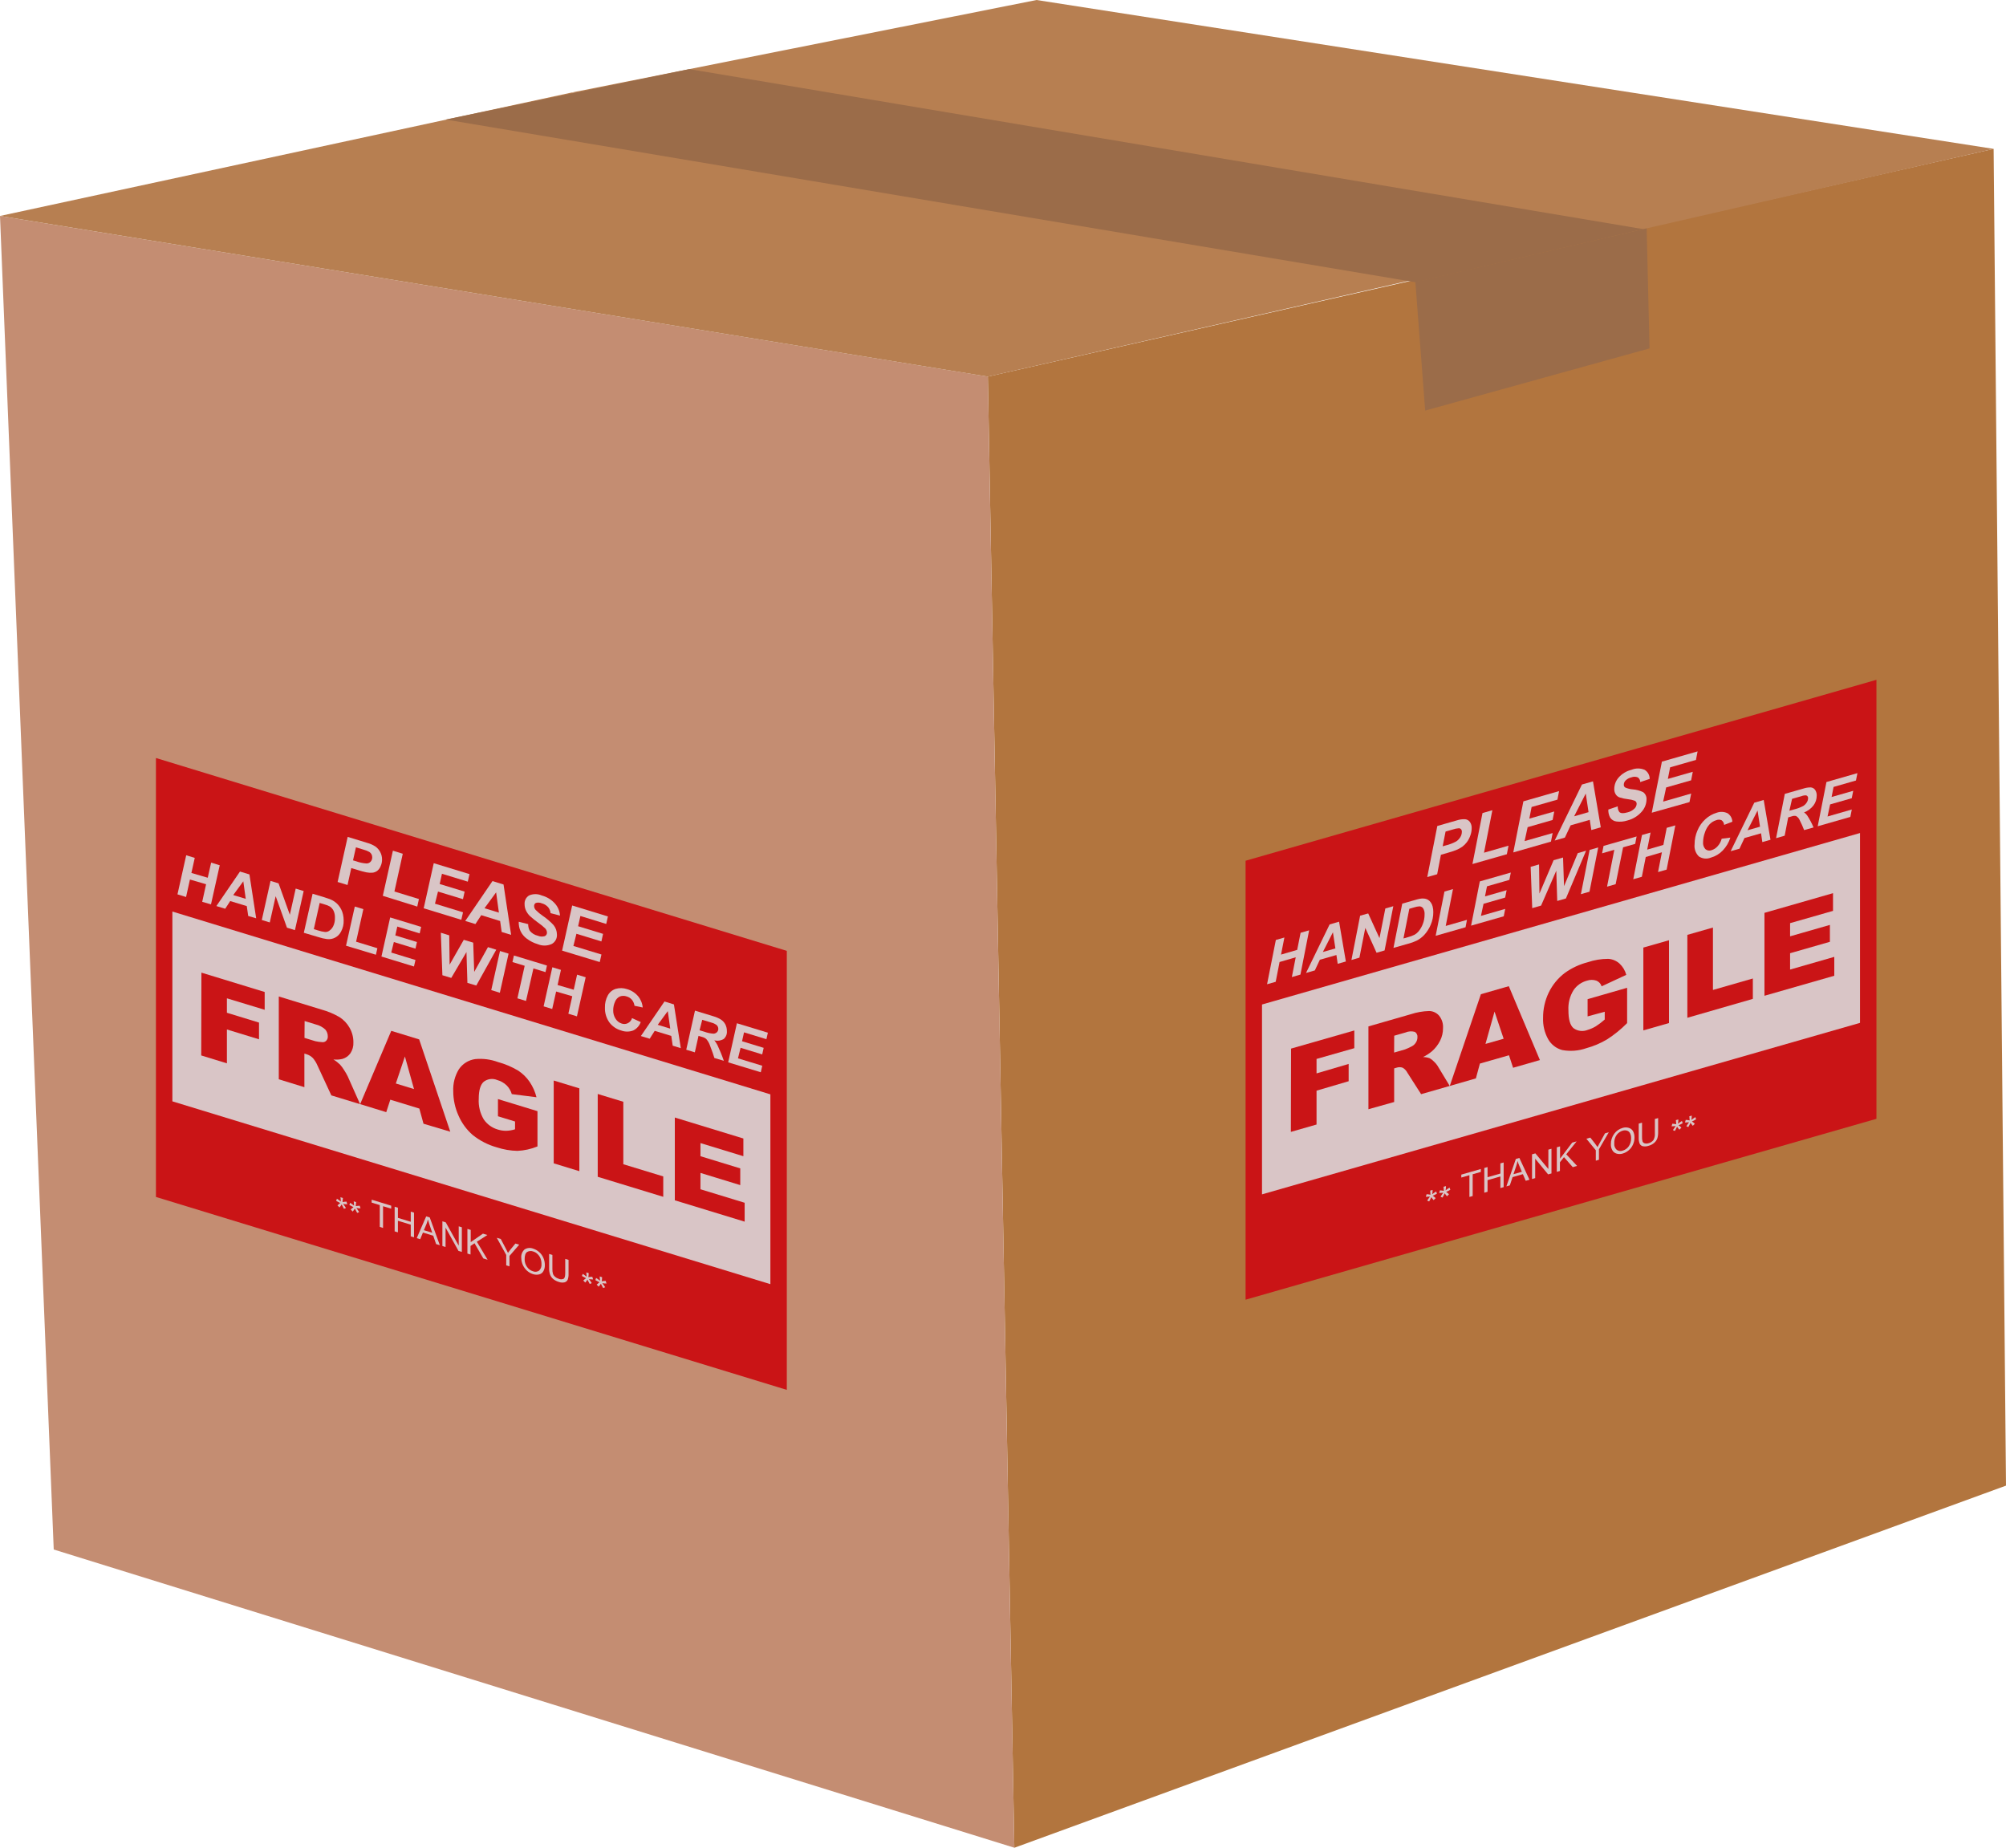
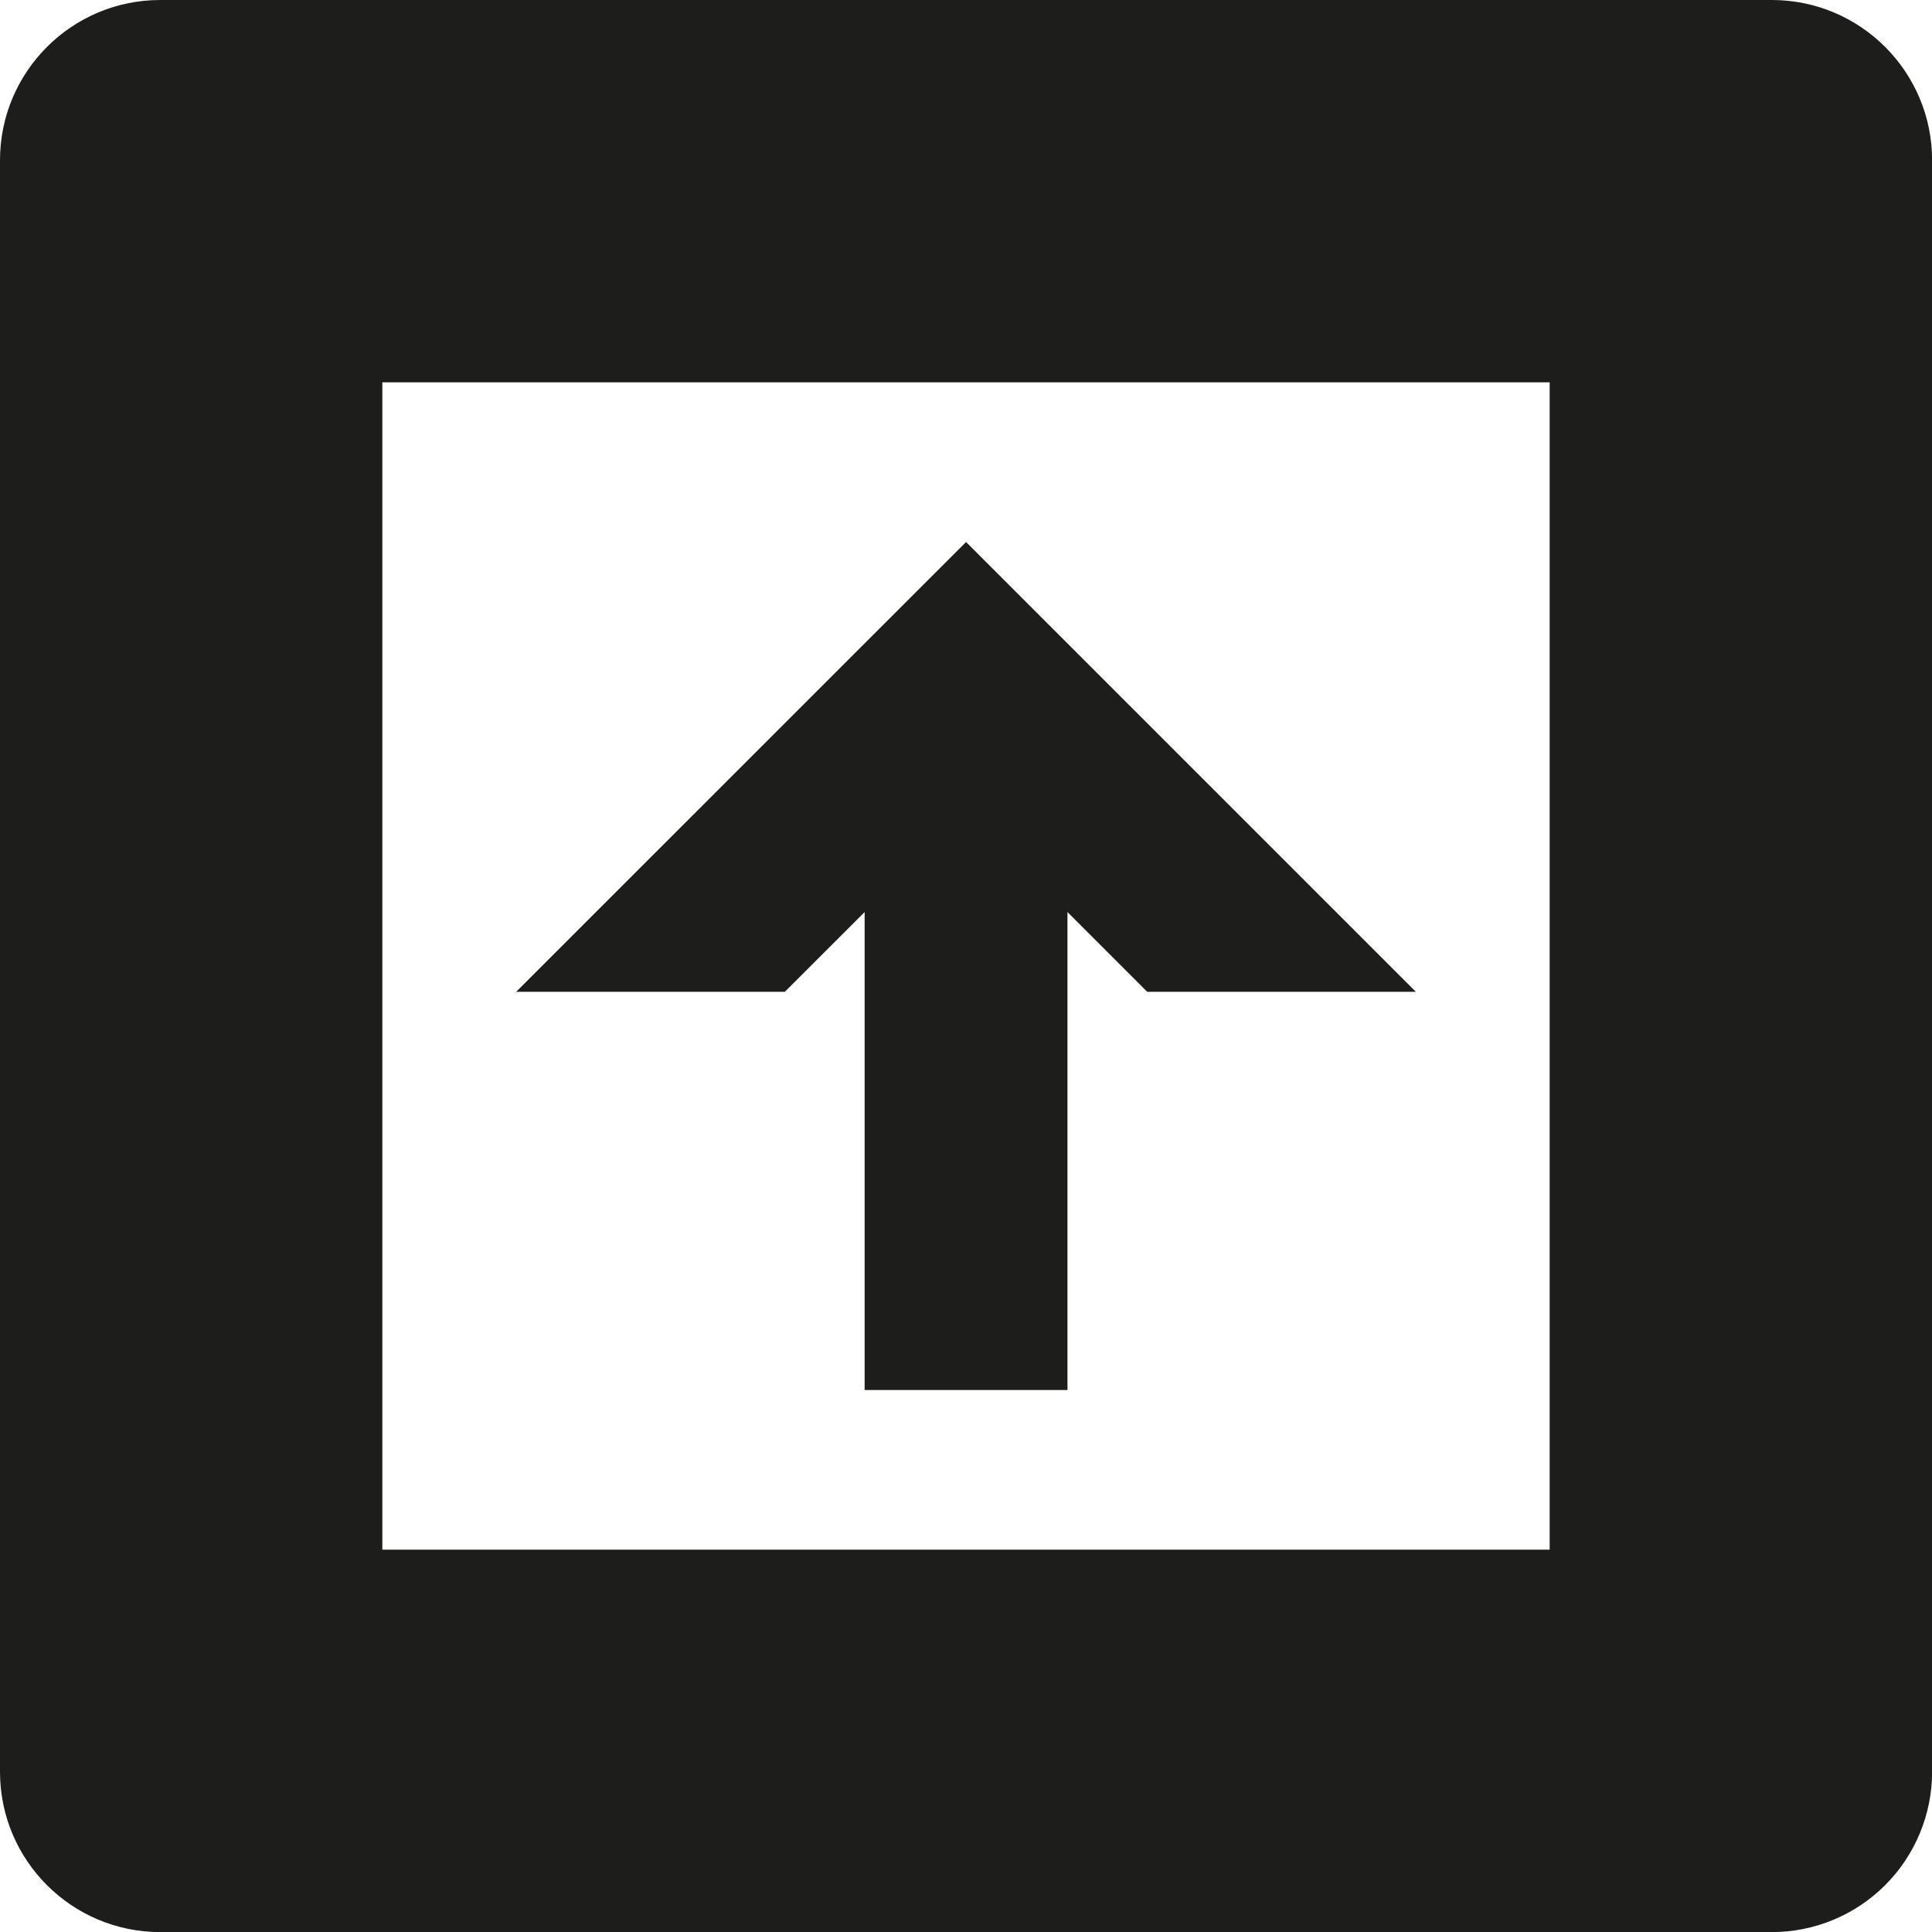
- <svg xmlns="http://www.w3.org/2000/svg" viewBox="0 0 424.88 391.35">
-   <polygon points="422.26 31.53 209.23 79.76 214.84 391.35 424.88 314.65 422.26 31.53" fill="#b2753e" />
-   <polygon points="0 45.74 209.23 79.76 214.84 391.34 11.38 328.18 0 45.74" fill="#c48d72" />
-   <polygon points="121.06 19.6 328.4 53.03 422.26 31.53 219.55 0 121.06 19.6" fill="#b77f51" />
-   <polygon points="209.24 79.77 0 45.74 121.06 19.6 328.65 52.58 209.24 79.77" fill="#b77f51" />
-   <polygon points="94.4 25.32 299.81 59.78 348.06 48.53 146 14.64 94.4 25.32" fill="#9b6c49" />
-   <polygon points="348.77 48.36 299.78 59.73 301.86 86.96 349.38 73.79 348.77 48.36" fill="#9b6c49" />
-   <polygon points="397.44 236.96 263.82 275.27 263.82 182.3 397.44 143.98 397.44 236.96" fill="#ca1416" />
-   <polygon points="393.96 216.64 267.3 252.96 267.3 212.75 393.96 176.43 393.96 216.64" fill="#d9c5c6" />
-   <path d="M273.45,222.09l13.4-3.84V222l-8,2.28v3.06l6.8-2V229l-6.8,2v7.17l-5.44,1.56Z" fill="#ca1416" />
-   <path d="M289.84,234.93V217.39l9-2.59a13.56,13.56,0,0,1,3.84-.67,2.83,2.83,0,0,1,2.14,1,3.8,3.8,0,0,1,.82,2.61,5.89,5.89,0,0,1-.63,2.7,7.35,7.35,0,0,1-1.71,2.21,9.19,9.19,0,0,1-1.9,1.23,4.24,4.24,0,0,1,1.41.25,3.45,3.45,0,0,1,.87.67,4.5,4.5,0,0,1,.76.87l2.62,4.33L301,231.74l-2.9-4.53a2.65,2.65,0,0,0-1-1.07,2,2,0,0,0-1.33,0l-.48.14v7.12Zm5.44-12,2.29-.66a11,11,0,0,0,1.43-.65,2.18,2.18,0,0,0,.88-.8,2,2,0,0,0,.34-1.12,1.2,1.2,0,0,0-.54-1.15,3,3,0,0,0-2,.13l-2.38.68Z" fill="#ca1416" />
-   <path d="M319.61,223.5l-6.16,1.76-.85,3.14L307.07,230l6.59-19.43,5.91-1.7,6.59,15.65-5.68,1.63ZM318.48,220l-1.93-5.75-1.92,6.85Z" fill="#ca1416" />
-   <path d="M336.26,215.27v-3.65l8.37-2.41v7.48a24.53,24.53,0,0,1-4.25,3.45A17.57,17.57,0,0,1,336,222a10,10,0,0,1-5.09.4,4.83,4.83,0,0,1-3-2.3,8.62,8.62,0,0,1-1.08-4.52,12.21,12.21,0,0,1,1.19-5.34,11.54,11.54,0,0,1,3.46-4.21,14.5,14.5,0,0,1,4.8-2.23,13.39,13.39,0,0,1,4.35-.72,3.92,3.92,0,0,1,2.39,1,5,5,0,0,1,1.43,2.39l-5.22,2.43a1.89,1.89,0,0,0-1.1-1.2,3.09,3.09,0,0,0-2,0,5,5,0,0,0-2.84,2A7.32,7.32,0,0,0,332.2,214c0,1.9.36,3.15,1.07,3.76a3.1,3.1,0,0,0,3,.37,7.59,7.59,0,0,0,1.73-.76,14.86,14.86,0,0,0,1.89-1.44v-1.65Z" fill="#ca1416" />
-   <path d="M348.07,200.69l5.43-1.55v17.54l-5.43,1.55Z" fill="#ca1416" />
-   <path d="M357.39,198l5.42-1.55v13.22l8.45-2.43v4.32l-13.87,4Z" fill="#ca1416" />
-   <path d="M373.72,193.34l14.52-4.17v3.75l-9.09,2.6v2.79l8.43-2.42v3.58l-8.43,2.42v3.46l9.36-2.69v4l-14.79,4.24Z" fill="#ca1416" />
-   <path d="M304.4,185.16l-2.1.6,2.13-10.82,4.15-1.19a4.79,4.79,0,0,1,1.75-.24,1.43,1.43,0,0,1,1,.57,2.16,2.16,0,0,1,.38,1.33,4.56,4.56,0,0,1-.3,1.59,5,5,0,0,1-.73,1.38,4.92,4.92,0,0,1-.94.94,6.83,6.83,0,0,1-1.35.73,19.43,19.43,0,0,1-1.85.6l-1.35.39Zm1.16-5.92.65-.18a9,9,0,0,0,2.22-.85,2.76,2.76,0,0,0,.88-.92,2.2,2.2,0,0,0,.32-1.1.83.83,0,0,0-.17-.56.63.63,0,0,0-.46-.21,4.81,4.81,0,0,0-1.32.27l-1.5.43Z" fill="#d9c5c6" />
-   <path d="M311.87,183,314,172.2l2.09-.6-1.77,9,5.19-1.49-.35,1.81Z" fill="#d9c5c6" />
-   <path d="M320.52,180.54l2.14-10.82,7.56-2.17-.35,1.81-5.47,1.56-.48,2.46,5.28-1.51-.35,1.8-5.29,1.52-.64,2.95,5.94-1.7-.36,1.81Z" fill="#d9c5c6" />
-   <path d="M336.72,173.64l-4.05,1.16-1.22,2.6-2.16.62,5.77-11.86,2.34-.67,1.65,9.73-2,.58Zm-.26-1.63-.59-3.94-2.46,4.82Z" fill="#d9c5c6" />
-   <path d="M340.65,171.46l2-.68A1.76,1.76,0,0,0,343,172c.31.28.87.3,1.7.06a3.16,3.16,0,0,0,1.49-.8,1.48,1.48,0,0,0,.46-1,.71.71,0,0,0-.38-.66,5.68,5.68,0,0,0-1.45-.33,9.43,9.43,0,0,1-1.73-.36,1.61,1.61,0,0,1-.86-.65,2,2,0,0,1-.32-1.19,3.67,3.67,0,0,1,.94-2.41,5.27,5.27,0,0,1,2.7-1.62,3.61,3.61,0,0,1,2.78,0,2.21,2.21,0,0,1,1.08,1.93l-2,.67a1.18,1.18,0,0,0-.53-1,1.82,1.82,0,0,0-1.34,0,2.62,2.62,0,0,0-1.24.67,1.28,1.28,0,0,0-.37.88.64.64,0,0,0,.34.62,5,5,0,0,0,1.51.37,6.28,6.28,0,0,1,2.24.59,1.78,1.78,0,0,1,.72,1.58,4,4,0,0,1-1.07,2.62,5.92,5.92,0,0,1-3,1.81,5.19,5.19,0,0,1-2.28.21,1.85,1.85,0,0,1-1.36-.84A3.25,3.25,0,0,1,340.65,171.46Z" fill="#d9c5c6" />
-   <path d="M349.85,172.13,352,161.31l7.56-2.17-.35,1.81-5.47,1.57-.48,2.45,5.28-1.51-.35,1.81-5.29,1.51-.64,3,5.94-1.71-.36,1.81Z" fill="#d9c5c6" />
-   <path d="M274.44,202.75l-3.42,1-.82,4.19-1.83.52,1.86-9.38,1.81-.52-.71,3.62,3.42-1,.72-3.62,1.81-.52-1.84,9.37-1.82.53Z" fill="#d9c5c6" />
-   <path d="M283.06,202.27l-3.51,1-1.06,2.26-1.87.54,5-10.28,2-.58,1.44,8.43-1.73.49Zm-.22-1.4-.52-3.42-2.13,4.18Z" fill="#d9c5c6" />
-   <path d="M293.26,201.3l-1.7.49-2.38-5.26-1.25,6.3-1.69.49,1.84-9.38,1.71-.48,2.39,5.23,1.24-6.28,1.69-.48Z" fill="#d9c5c6" />
-   <path d="M295.14,200.76l1.86-9.37,2.38-.68c.66-.19,1.09-.31,1.27-.34a3.39,3.39,0,0,1,1-.06,2.09,2.09,0,0,1,.79.25,2,2,0,0,1,.6.56,2.49,2.49,0,0,1,.4.87,4.74,4.74,0,0,1,.14,1.19,6.61,6.61,0,0,1-.55,2.69,7.4,7.4,0,0,1-1.37,2.15,6,6,0,0,1-1.63,1.22,10.18,10.18,0,0,1-1.75.63Zm2.12-2,.92-.26a7,7,0,0,0,1.45-.54,3,3,0,0,0,.83-.7,5.6,5.6,0,0,0,.9-1.56,5.32,5.32,0,0,0,.37-2,2.21,2.21,0,0,0-.3-1.32,1,1,0,0,0-.75-.42,4.2,4.2,0,0,0-1.12.21l-1.06.31Z" fill="#d9c5c6" />
-   <path d="M304.08,198.2l1.86-9.37,1.81-.53-1.54,7.81,4.5-1.29-.3,1.57Z" fill="#d9c5c6" />
-   <path d="M311.58,196.05l1.85-9.37L320,184.8l-.31,1.56-4.74,1.36-.42,2.13,4.58-1.31-.31,1.56-4.58,1.32-.55,2.56,5.14-1.48-.31,1.57Z" fill="#d9c5c6" />
-   <path d="M331.67,190.29l-1.84.53-.2-6.41-3.22,7.39-1.88.54-.33-8.75,1.78-.51.08,6.17,3-7.06,2-.57.21,6.07,2.91-7,1.76-.51Z" fill="#d9c5c6" />
-   <path d="M334.84,189.38l1.85-9.37,1.82-.52-1.85,9.37Z" fill="#d9c5c6" />
-   <path d="M342.2,187.27l-1.82.52,1.54-7.81-2.59.75.31-1.57,7-2-.3,1.57-2.56.73Z" fill="#d9c5c6" />
-   <path d="M352,180.51l-3.42,1-.83,4.19-1.82.52,1.85-9.37,1.82-.52-.72,3.62,3.43-1,.71-3.62,1.82-.52L353,184.18l-1.82.52Z" fill="#d9c5c6" />
-   <path d="M364.66,177.64l1.84-.24a6.94,6.94,0,0,1-1.62,2.74,5.55,5.55,0,0,1-2.51,1.5,2.71,2.71,0,0,1-2.54-.25,3.08,3.08,0,0,1-.91-2.57,7.33,7.33,0,0,1,.61-2.93,6.67,6.67,0,0,1,1.7-2.41,6,6,0,0,1,2.36-1.34,2.94,2.94,0,0,1,2.33.11,2.24,2.24,0,0,1,1,1.79l-1.74.67a1.33,1.33,0,0,0-.56-1,1.45,1.45,0,0,0-1.1,0,3.19,3.19,0,0,0-1.41.86,4.5,4.5,0,0,0-1,1.74,6.07,6.07,0,0,0-.39,2.05,1.89,1.89,0,0,0,.51,1.5,1.28,1.28,0,0,0,1.27.21,2.78,2.78,0,0,0,1.29-.83A3.74,3.74,0,0,0,364.66,177.64Z" fill="#d9c5c6" />
-   <path d="M373,176.49l-3.51,1-1.06,2.26-1.87.53,5-10.27,2-.58,1.44,8.43-1.73.49Zm-.22-1.4-.52-3.42-2.13,4.18Z" fill="#d9c5c6" />
-   <path d="M378,177l-1.82.52,1.85-9.38,3.92-1.12a4.68,4.68,0,0,1,1.58-.25,1.23,1.23,0,0,1,.91.51,2,2,0,0,1,.35,1.24,3.44,3.44,0,0,1-.68,2.06,4.64,4.64,0,0,1-2,1.49,2.47,2.47,0,0,1,.66.64,15.6,15.6,0,0,1,1.35,2.54l-2,.56a20.87,20.87,0,0,0-.92-2.07,1.83,1.83,0,0,0-.8-.92,1.59,1.59,0,0,0-.9.08l-.75.22Zm1-5.29,1-.28a8.34,8.34,0,0,0,1.94-.73,2.36,2.36,0,0,0,.75-.76,1.72,1.72,0,0,0,.27-.87.57.57,0,0,0-.39-.61,2.28,2.28,0,0,0-1,.16l-2,.57Z" fill="#d9c5c6" />
-   <path d="M385,175l1.85-9.37,6.56-1.88-.31,1.56-4.74,1.36-.42,2.13,4.58-1.31-.31,1.57-4.58,1.31-.55,2.56,5.14-1.48-.31,1.57Z" fill="#d9c5c6" />
-   <path d="M311.23,253.51V248.9l-1.72.5v-.62l4.14-1.19v.62l-1.73.49v4.61Z" fill="#d9c5c6" />
-   <path d="M314.38,252.61v-5.23l.69-.2v2.15l2.72-.78V246.4l.69-.19v5.22l-.69.2v-2.46l-2.72.78v2.46Z" fill="#d9c5c6" />
-   <path d="M319.06,251.27l2-5.8.75-.22,2.14,4.61-.79.23-.61-1.41-2.18.63-.58,1.75Zm1.5-2.58,1.78-.51-.55-1.29a9.45,9.45,0,0,1-.37-1,8.58,8.58,0,0,1-.28,1.08Z" fill="#d9c5c6" />
-   <path d="M324.49,249.71v-5.23l.71-.2,2.75,3.31v-4.1l.66-.19v5.23l-.71.2-2.74-3.32v4.11Z" fill="#d9c5c6" />
-   <path d="M329.74,248.2V243l.69-.2v2.59L333,242l.94-.26-2.2,2.74,2.29,2.45-.91.27-1.86-2.12-.86,1.08V248Z" fill="#d9c5c6" />
-   <path d="M338,245.83v-2.21l-2-2.44.84-.24,1,1.28c.19.24.36.49.53.73.15-.31.34-.68.57-1.08l1-1.83.81-.23-2.09,3.61v2.21Z" fill="#d9c5c6" />
-   <path d="M341.19,242.37a3.66,3.66,0,0,1,.7-2.23,3.34,3.34,0,0,1,1.81-1.26,2.23,2.23,0,0,1,1.3,0,1.53,1.53,0,0,1,.89.71,2.68,2.68,0,0,1,.3,1.32,3.56,3.56,0,0,1-.32,1.51,3.23,3.23,0,0,1-.91,1.21,3.37,3.37,0,0,1-1.27.69,2.21,2.21,0,0,1-1.32,0,1.49,1.49,0,0,1-.88-.72A2.42,2.42,0,0,1,341.19,242.37Zm.72-.19a1.59,1.59,0,0,0,.51,1.34,1.32,1.32,0,0,0,1.27.18,2.36,2.36,0,0,0,1.29-.92,2.85,2.85,0,0,0,.5-1.7,2.18,2.18,0,0,0-.22-1.05,1.08,1.08,0,0,0-.63-.56,1.55,1.55,0,0,0-.93,0,2.49,2.49,0,0,0-1.26.86A2.82,2.82,0,0,0,341.91,242.18Z" fill="#d9c5c6" />
-   <path d="M350.51,237l.69-.2v3a4.27,4.27,0,0,1-.17,1.3,2.25,2.25,0,0,1-.65.94,2.89,2.89,0,0,1-1.22.64,2.35,2.35,0,0,1-1.2.09,1,1,0,0,1-.67-.54,3.09,3.09,0,0,1-.2-1.25v-3l.7-.2v3a2.78,2.78,0,0,0,.12,1,.66.66,0,0,0,.44.37,1.41,1.41,0,0,0,.75,0,2,2,0,0,0,1.09-.66,2.48,2.48,0,0,0,.32-1.42Z" fill="#d9c5c6" />
-   <path d="M302,253.48l.16-.55a3.83,3.83,0,0,1,.82.11c0-.42-.07-.71-.07-.87l.52-.15c0,.24,0,.54-.08.91a7.63,7.63,0,0,1,.84-.58l.16.46a6.77,6.77,0,0,1-.89.45,4.16,4.16,0,0,1,.62.5l-.43.42a5,5,0,0,1-.49-.62,9,9,0,0,1-.46.9l-.42-.19c.27-.41.47-.69.59-.84C302.55,253.46,302.26,253.48,302,253.48Z" fill="#d9c5c6" />
-   <path d="M304.83,252.67l.16-.56a5.83,5.83,0,0,1,.82.11c0-.41-.06-.7-.07-.86l.52-.15c0,.24,0,.54-.08.91a7.63,7.63,0,0,1,.84-.59l.16.46a5.73,5.73,0,0,1-.88.46,4,4,0,0,1,.61.49l-.43.43a6.13,6.13,0,0,1-.49-.63,7.23,7.23,0,0,1-.46.9l-.42-.18a8.72,8.72,0,0,1,.59-.84C305.39,252.65,305.1,252.66,304.83,252.67Z" fill="#d9c5c6" />
-   <path d="M354.05,238.55l.16-.55a4.92,4.92,0,0,1,.83.11c-.05-.42-.07-.71-.08-.87l.52-.14c0,.23,0,.54-.08.9a7.63,7.63,0,0,1,.84-.58l.16.46a4.89,4.89,0,0,1-.88.45,4.21,4.21,0,0,1,.61.5l-.43.43a6.13,6.13,0,0,1-.49-.63,8,8,0,0,1-.46.9l-.42-.18c.28-.42.47-.7.59-.85C354.61,238.53,354.32,238.55,354.05,238.55Z" fill="#d9c5c6" />
-   <path d="M356.89,237.74l.16-.55a4,4,0,0,1,.83.11,8.32,8.32,0,0,1-.07-.87l.51-.15c0,.24,0,.54-.08.91.24-.19.53-.39.84-.59l.16.46a5.73,5.73,0,0,1-.88.46,3.62,3.62,0,0,1,.61.5l-.43.42c-.13-.15-.3-.36-.49-.62a7.75,7.75,0,0,1-.46.89l-.42-.18c.28-.42.47-.7.59-.84C357.46,237.72,357.16,237.73,356.89,237.74Z" fill="#d9c5c6" />
-   <polygon points="166.65 294.37 33.03 253.51 33.03 160.54 166.65 201.39 166.65 294.37" fill="#ca1416" />
-   <polygon points="163.17 271.98 36.51 233.26 36.51 193.06 163.17 231.78 163.17 271.98" fill="#d9c5c6" />
-   <path d="M42.66,206l13.4,4.1v3.77l-8-2.43v3.06l6.8,2.08v3.54l-6.8-2.08v7.17l-5.44-1.67Z" fill="#ca1416" />
-   <path d="M59.05,228.59V211.05l9,2.76a16.1,16.1,0,0,1,3.84,1.6,6.33,6.33,0,0,1,2.14,2.25,6.06,6.06,0,0,1,.82,3.09,3.88,3.88,0,0,1-.63,2.33,3.13,3.13,0,0,1-1.71,1.2,5.69,5.69,0,0,1-1.9.11,7.74,7.74,0,0,1,1.41,1.08,8.51,8.51,0,0,1,.87,1.18,11.15,11.15,0,0,1,.76,1.32l2.62,5.89L70.18,232l-2.9-6.25a6.4,6.4,0,0,0-1-1.65,3.19,3.19,0,0,0-1.33-.81l-.48-.15v7.12Zm5.44-8.77,2.29.7a8.74,8.74,0,0,0,1.43.2,1,1,0,0,0,.88-.29,1.21,1.21,0,0,0,.34-.91,2.21,2.21,0,0,0-.53-1.47,4.44,4.44,0,0,0-2-1.07l-2.38-.73Z" fill="#ca1416" />
-   <path d="M88.82,234.79l-6.15-1.88-.86,2.64-5.53-1.7,6.59-15.52,5.91,1.81,6.59,19.55L89.7,238Zm-1.13-4.13-1.93-6.9-1.92,5.72Z" fill="#ca1416" />
-   <path d="M105.47,236.42v-3.64l8.37,2.56v7.47a12.73,12.73,0,0,1-4.25.94,15.09,15.09,0,0,1-4.38-.75,14.32,14.32,0,0,1-5.1-2.62,11.49,11.49,0,0,1-3-4.11A12.56,12.56,0,0,1,96,231.11a8.19,8.19,0,0,1,1.19-4.64,5,5,0,0,1,3.47-2.16,10.91,10.91,0,0,1,4.79.62,17.08,17.08,0,0,1,4.35,1.85,8.84,8.84,0,0,1,2.39,2.37,10.18,10.18,0,0,1,1.44,3.24l-5.23-.66a4.27,4.27,0,0,0-1.1-1.86,4.71,4.71,0,0,0-2-1.13,2.85,2.85,0,0,0-2.84.37c-.7.61-1.06,1.81-1.06,3.6a7.67,7.67,0,0,0,1.07,4.39,5.43,5.43,0,0,0,3,2.14,5.68,5.68,0,0,0,1.73.26,6.79,6.79,0,0,0,1.89-.32v-1.65Z" fill="#ca1416" />
-   <path d="M117.28,228.85l5.43,1.66v17.54l-5.43-1.66Z" fill="#ca1416" />
-   <path d="M126.6,231.7l5.42,1.65v13.23l8.46,2.58v4.32l-13.88-4.24Z" fill="#ca1416" />
-   <path d="M142.93,236.69l14.52,4.44v3.75l-9.09-2.78v2.78l8.43,2.58V251l-8.43-2.58v3.46l9.36,2.86v4l-14.79-4.52Z" fill="#ca1416" />
-   <path d="M73.61,187.44l-2.1-.64,2.13-9.55,4.15,1.27a6.18,6.18,0,0,1,1.76.79,3.43,3.43,0,0,1,1,1.18,3.28,3.28,0,0,1,.37,1.55,3.24,3.24,0,0,1-.3,1.41,2.36,2.36,0,0,1-.73,1,2.2,2.2,0,0,1-.94.38,4.72,4.72,0,0,1-1.35-.07,18.16,18.16,0,0,1-1.85-.5l-1.35-.41Zm1.16-5.22.65.19a7.69,7.69,0,0,0,2.22.47,1.18,1.18,0,0,0,.88-.4,1.33,1.33,0,0,0,.32-.91,1.39,1.39,0,0,0-.16-.65,1.53,1.53,0,0,0-.46-.49,6.37,6.37,0,0,0-1.32-.51l-1.51-.46Z" fill="#d9c5c6" />
-   <path d="M81.08,189.73l2.14-9.56,2.09.65-1.77,8,5.19,1.59-.35,1.6Z" fill="#d9c5c6" />
-   <path d="M89.74,192.37l2.13-9.55,7.57,2.31-.36,1.6-5.47-1.67-.48,2.17,5.28,1.61-.35,1.6-5.29-1.61-.64,2.57,5.94,1.82-.36,1.59Z" fill="#d9c5c6" />
-   <path d="M105.93,195.07l-4-1.24-1.23,1.88-2.16-.65,5.77-8.45,2.34.72L108.26,198l-2-.61Zm-.26-1.78-.59-4.29-2.46,3.36Z" fill="#d9c5c6" />
-   <path d="M109.87,195.22l2,.51a2.82,2.82,0,0,0,.33,1.39,3,3,0,0,0,1.7,1.06,2.19,2.19,0,0,0,1.49.09.79.79,0,0,0,.46-.76,1.35,1.35,0,0,0-.38-.88,11.07,11.07,0,0,0-1.45-1.18,21.46,21.46,0,0,1-1.73-1.39,4,4,0,0,1-.86-1.16,3.12,3.12,0,0,1-.32-1.39,2,2,0,0,1,.94-1.85,3.33,3.33,0,0,1,2.7,0,5.77,5.77,0,0,1,2.78,1.69,4.25,4.25,0,0,1,1.08,2.57l-2-.52a2.27,2.27,0,0,0-.53-1.28,2.73,2.73,0,0,0-1.33-.8,1.85,1.85,0,0,0-1.25-.08.68.68,0,0,0-.37.66,1.22,1.22,0,0,0,.34.83A10,10,0,0,0,115,194a13,13,0,0,1,2.24,1.92,3.18,3.18,0,0,1,.72,2,2.12,2.12,0,0,1-1.07,2,3.68,3.68,0,0,1-3,.05,7.17,7.17,0,0,1-2.28-1.14,4.21,4.21,0,0,1-1.37-1.65A4.44,4.44,0,0,1,109.87,195.22Z" fill="#d9c5c6" />
-   <path d="M119.06,201.34l2.13-9.56,7.57,2.32-.36,1.59L122.93,194l-.48,2.17,5.28,1.62-.35,1.6-5.29-1.62-.64,2.58,5.94,1.81-.36,1.6Z" fill="#d9c5c6" />
-   <path d="M43.65,187.28l-3.42-1-.82,3.7-1.82-.56,1.85-8.28,1.81.56-.71,3.19L44,185.9l.72-3.2,1.82.56-1.85,8.28L42.83,191Z" fill="#d9c5c6" />
-   <path d="M52.27,191.91l-3.51-1.07-1.06,1.63-1.87-.57,5-7.31,2,.61,1.43,9.29L52.57,194Zm-.22-1.54-.52-3.71-2.13,2.91Z" fill="#d9c5c6" />
-   <path d="M62.47,197l-1.69-.52-2.39-6.67-1.25,5.56-1.69-.52,1.85-8.28,1.7.52,2.39,6.65,1.24-5.54,1.69.52Z" fill="#d9c5c6" />
-   <path d="M64.35,197.56l1.86-8.27,2.38.72c.66.21,1.09.35,1.27.42a5.05,5.05,0,0,1,1,.53,4.42,4.42,0,0,1,.79.71,4.62,4.62,0,0,1,1,2,5.72,5.72,0,0,1,.14,1.26,4.62,4.62,0,0,1-.55,2.37,2.91,2.91,0,0,1-3,1.59,9.17,9.17,0,0,1-1.75-.4Zm2.12-.77.92.28a6.74,6.74,0,0,0,1.46.32,1.46,1.46,0,0,0,.82-.21,2.49,2.49,0,0,0,.9-1,3.79,3.79,0,0,0,.37-1.8,3.24,3.24,0,0,0-.3-1.51,2.46,2.46,0,0,0-.75-.86,4.49,4.49,0,0,0-1.12-.45l-1.06-.32Z" fill="#d9c5c6" />
-   <path d="M73.29,200.3,75.15,192l1.81.55-1.54,6.9,4.51,1.38-.31,1.38Z" fill="#d9c5c6" />
-   <path d="M80.79,202.59l1.85-8.28,6.56,2-.31,1.38-4.74-1.45-.42,1.88,4.58,1.4L88,200.92l-4.58-1.4-.55,2.23L88,203.32l-.32,1.38Z" fill="#d9c5c6" />
-   <path d="M100.88,208.73,99,208.17l-.2-6.53-3.22,5.48-1.88-.57-.33-9,1.78.55.08,6.21,3-5.26,2,.6.21,6.19,2.91-5.24,1.76.54Z" fill="#d9c5c6" />
-   <path d="M104.05,209.7l1.85-8.28,1.82.56-1.85,8.28Z" fill="#d9c5c6" />
-   <path d="M111.41,212l-1.82-.56,1.54-6.89-2.59-.79.31-1.39,7,2.13-.31,1.39-2.56-.78Z" fill="#d9c5c6" />
-   <path d="M121.21,211l-3.42-1-.83,3.7-1.82-.56,1.85-8.28,1.82.56-.71,3.2,3.42,1,.71-3.19,1.82.55-1.85,8.28-1.82-.56Z" fill="#d9c5c6" />
-   <path d="M133.87,215.63l1.84.84a3.12,3.12,0,0,1-1.61,1.79,3.62,3.62,0,0,1-2.52,0,4.75,4.75,0,0,1-2.54-1.75,5.14,5.14,0,0,1-.91-3.11,5.08,5.08,0,0,1,.61-2.58,2.9,2.9,0,0,1,1.7-1.39,4,4,0,0,1,2.36.06,4.76,4.76,0,0,1,2.33,1.48,4.35,4.35,0,0,1,1,2.41l-1.74-.36a2.56,2.56,0,0,0-.56-1.29,2.31,2.31,0,0,0-1.1-.69,2.12,2.12,0,0,0-1.41,0,2,2,0,0,0-1.05,1.11,4.36,4.36,0,0,0-.39,1.83,3.08,3.08,0,0,0,.51,1.8,2.33,2.33,0,0,0,1.27,1,1.68,1.68,0,0,0,1.29-.06A1.74,1.74,0,0,0,133.87,215.63Z" fill="#d9c5c6" />
-   <path d="M142.18,219.4l-3.51-1.07L137.61,220l-1.87-.57,5-7.32,2,.62L144.2,222l-1.72-.53Zm-.22-1.54-.52-3.71-2.13,2.9Z" fill="#d9c5c6" />
-   <path d="M147.17,222.88l-1.82-.55,1.85-8.28,3.93,1.2a6.18,6.18,0,0,1,1.57.69,2.83,2.83,0,0,1,.92,1,3.1,3.1,0,0,1,.34,1.45,2,2,0,0,1-.67,1.66,2.58,2.58,0,0,1-2,.28,5.73,5.73,0,0,1,.66,1,32,32,0,0,1,1.36,3.34l-2-.59c-.16-.55-.46-1.42-.92-2.62a4.19,4.19,0,0,0-.8-1.4,2.19,2.19,0,0,0-.9-.45l-.74-.22Zm1-4.67,1,.3a7,7,0,0,0,1.94.42,1.09,1.09,0,0,0,.75-.32,1,1,0,0,0,.28-.7,1.11,1.11,0,0,0-.4-.85,3,3,0,0,0-1-.46l-2-.61Z" fill="#d9c5c6" />
-   <path d="M154.23,225l1.85-8.28,6.56,2-.31,1.38-4.74-1.45-.42,1.88,4.58,1.4-.31,1.39-4.58-1.4-.55,2.23,5.14,1.57-.31,1.38Z" fill="#d9c5c6" />
-   <path d="M80.44,259.84v-4.61l-1.72-.52v-.62l4.14,1.27V256l-1.73-.53v4.61Z" fill="#d9c5c6" />
-   <path d="M83.59,260.8v-5.22l.69.21v2.15l2.72.83v-2.15l.69.21v5.23l-.69-.21v-2.47l-2.72-.83V261Z" fill="#d9c5c6" />
-   <path d="M88.27,262.23l2-4.61.75.23,2.14,5.88-.79-.24-.61-1.77-2.18-.67L89,262.46Zm1.51-1.68,1.77.54L91,259.48c-.16-.49-.29-.89-.37-1.2a5.35,5.35,0,0,1-.28.91Z" fill="#d9c5c6" />
-   <path d="M93.7,263.9v-5.23l.71.22,2.75,4.94v-4.1l.66.2v5.22l-.71-.21L94.37,260v4.11Z" fill="#d9c5c6" />
-   <path d="M99,265.5v-5.22l.7.21v2.59l2.59-1.8.94.29L101,263l2.28,3.81-.91-.28-1.86-3.21-.85.57v1.81Z" fill="#d9c5c6" />
-   <path d="M107.22,268v-2.21l-2-3.63.84.25,1,1.89c.19.36.36.71.53,1.05l.57-.75,1-1.22.81.24L107.91,266v2.21Z" fill="#d9c5c6" />
-   <path d="M110.41,266.46a2.16,2.16,0,0,1,.69-1.83,2,2,0,0,1,1.81-.18,3.52,3.52,0,0,1,1.3.74,3.42,3.42,0,0,1,.89,1.24,3.78,3.78,0,0,1,.3,1.49,2.47,2.47,0,0,1-.32,1.33,1.38,1.38,0,0,1-.91.67,2.42,2.42,0,0,1-1.27-.06,3.39,3.39,0,0,1-1.31-.76,3.71,3.71,0,0,1-1.18-2.64Zm.71.23a2.71,2.71,0,0,0,.51,1.64,2.37,2.37,0,0,0,1.27.93,1.36,1.36,0,0,0,1.29-.15,1.72,1.72,0,0,0,.5-1.41,3.25,3.25,0,0,0-.21-1.18,2.62,2.62,0,0,0-.64-.93,2.19,2.19,0,0,0-.93-.54,1.47,1.47,0,0,0-1.26.11C111.3,265.39,111.12,265.9,111.12,266.69Z" fill="#d9c5c6" />
-   <path d="M119.72,266.63l.7.21v3a3.06,3.06,0,0,1-.18,1.19,1,1,0,0,1-.65.56,2.12,2.12,0,0,1-1.22-.08,3.39,3.39,0,0,1-1.2-.62,2.25,2.25,0,0,1-.66-.94,3.85,3.85,0,0,1-.2-1.37v-3l.69.21v3a3.48,3.48,0,0,0,.12,1,1.51,1.51,0,0,0,.44.63,2.17,2.17,0,0,0,.75.41,1.24,1.24,0,0,0,1.09,0c.22-.16.32-.57.32-1.23Z" fill="#d9c5c6" />
-   <path d="M71.2,254.34l.16-.46a9.43,9.43,0,0,1,.83.6c0-.44-.07-.75-.08-.91l.52.16a8.31,8.31,0,0,1-.08.86,4.91,4.91,0,0,1,.84-.09l.16.56a4.3,4.3,0,0,1-.88-.07,8.73,8.73,0,0,1,.61.86l-.43.17c-.14-.23-.3-.54-.49-.92a4,4,0,0,1-.46.63l-.42-.43a5.58,5.58,0,0,1,.59-.5C71.76,254.65,71.47,254.5,71.2,254.34Z" fill="#d9c5c6" />
-   <path d="M74,255.21l.16-.46a8.1,8.1,0,0,1,.83.6c0-.45-.07-.75-.07-.91l.51.16a7.92,7.92,0,0,1-.08.85,6.49,6.49,0,0,1,.84-.08l.17.56a4.34,4.34,0,0,1-.89-.08,9.19,9.19,0,0,1,.61.87l-.43.17c-.13-.23-.3-.54-.49-.92a4,4,0,0,1-.46.63l-.42-.44a6.52,6.52,0,0,1,.59-.49Z" fill="#d9c5c6" />
-   <path d="M123.26,270.25l.16-.45a8.1,8.1,0,0,1,.83.6c0-.45-.07-.75-.07-.91l.51.15a6.09,6.09,0,0,1-.08.86,5.1,5.1,0,0,1,.84-.08l.17.55a3.74,3.74,0,0,1-.89-.07,10.19,10.19,0,0,1,.61.86l-.43.18c-.13-.23-.3-.54-.49-.92a3,3,0,0,1-.46.62l-.42-.43a5.12,5.12,0,0,1,.59-.49C123.83,270.57,123.54,270.41,123.26,270.25Z" fill="#d9c5c6" />
-   <path d="M126.1,271.12l.16-.45a7,7,0,0,1,.83.59,9.05,9.05,0,0,1-.07-.91l.51.16a6.09,6.09,0,0,1-.08.86,4.28,4.28,0,0,1,.84-.08l.17.55a3.74,3.74,0,0,1-.89-.07,10.19,10.19,0,0,1,.61.86l-.43.17c-.13-.23-.3-.53-.48-.91a3.38,3.38,0,0,1-.47.62l-.42-.43a6.19,6.19,0,0,1,.59-.49C126.67,271.44,126.38,271.28,126.1,271.12Z" fill="#d9c5c6" />
+ <svg xmlns="http://www.w3.org/2000/svg" viewBox="0 0 188.99 188.99">
+   <path d="M151.59,37.4V151.59H37.4V37.4H151.59M173.31,0H15.68A15.68,15.68,0,0,0,0,15.68V173.31A15.68,15.68,0,0,0,15.68,189H173.31A15.68,15.68,0,0,0,189,173.31V15.68A15.68,15.68,0,0,0,173.31,0Z" fill="#1d1d1b" />
+   <polygon points="138.5 97.02 94.5 53.02 50.49 97.02 76.77 97.02 84.58 89.22 84.58 135.97 104.42 135.97 104.42 89.22 112.22 97.02 138.5 97.02" fill="#1d1d1b" />
</svg>
